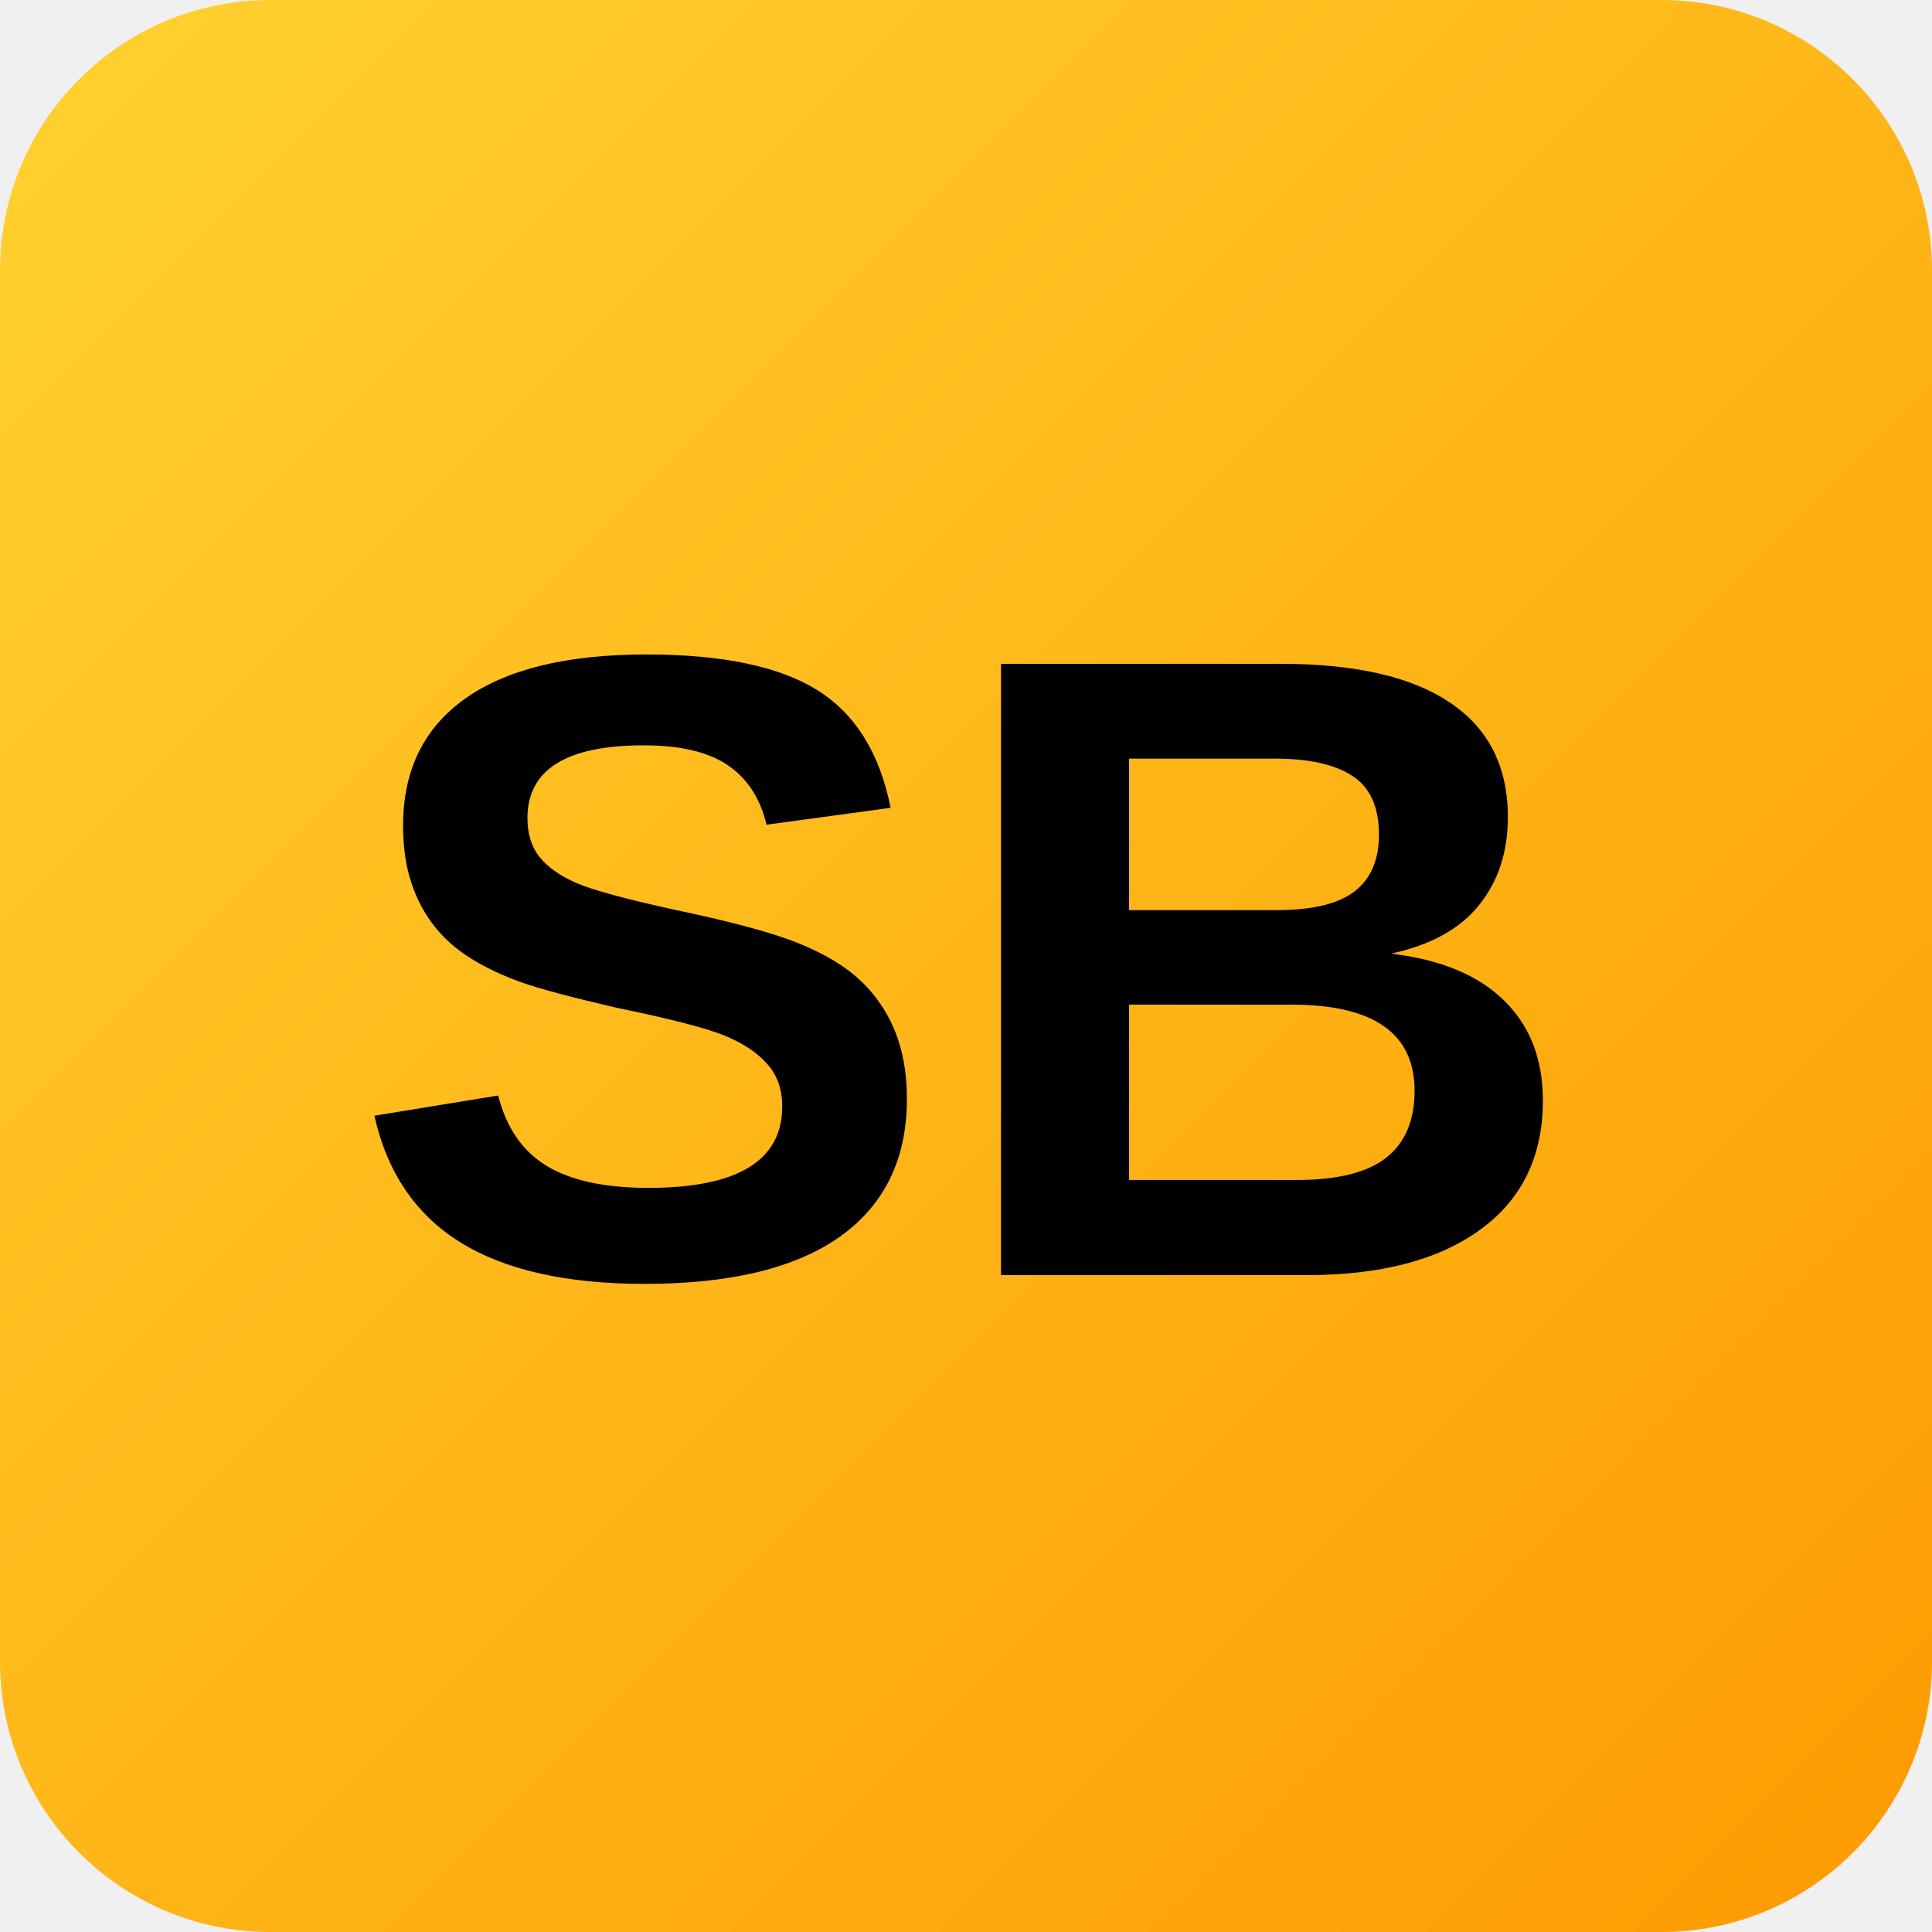
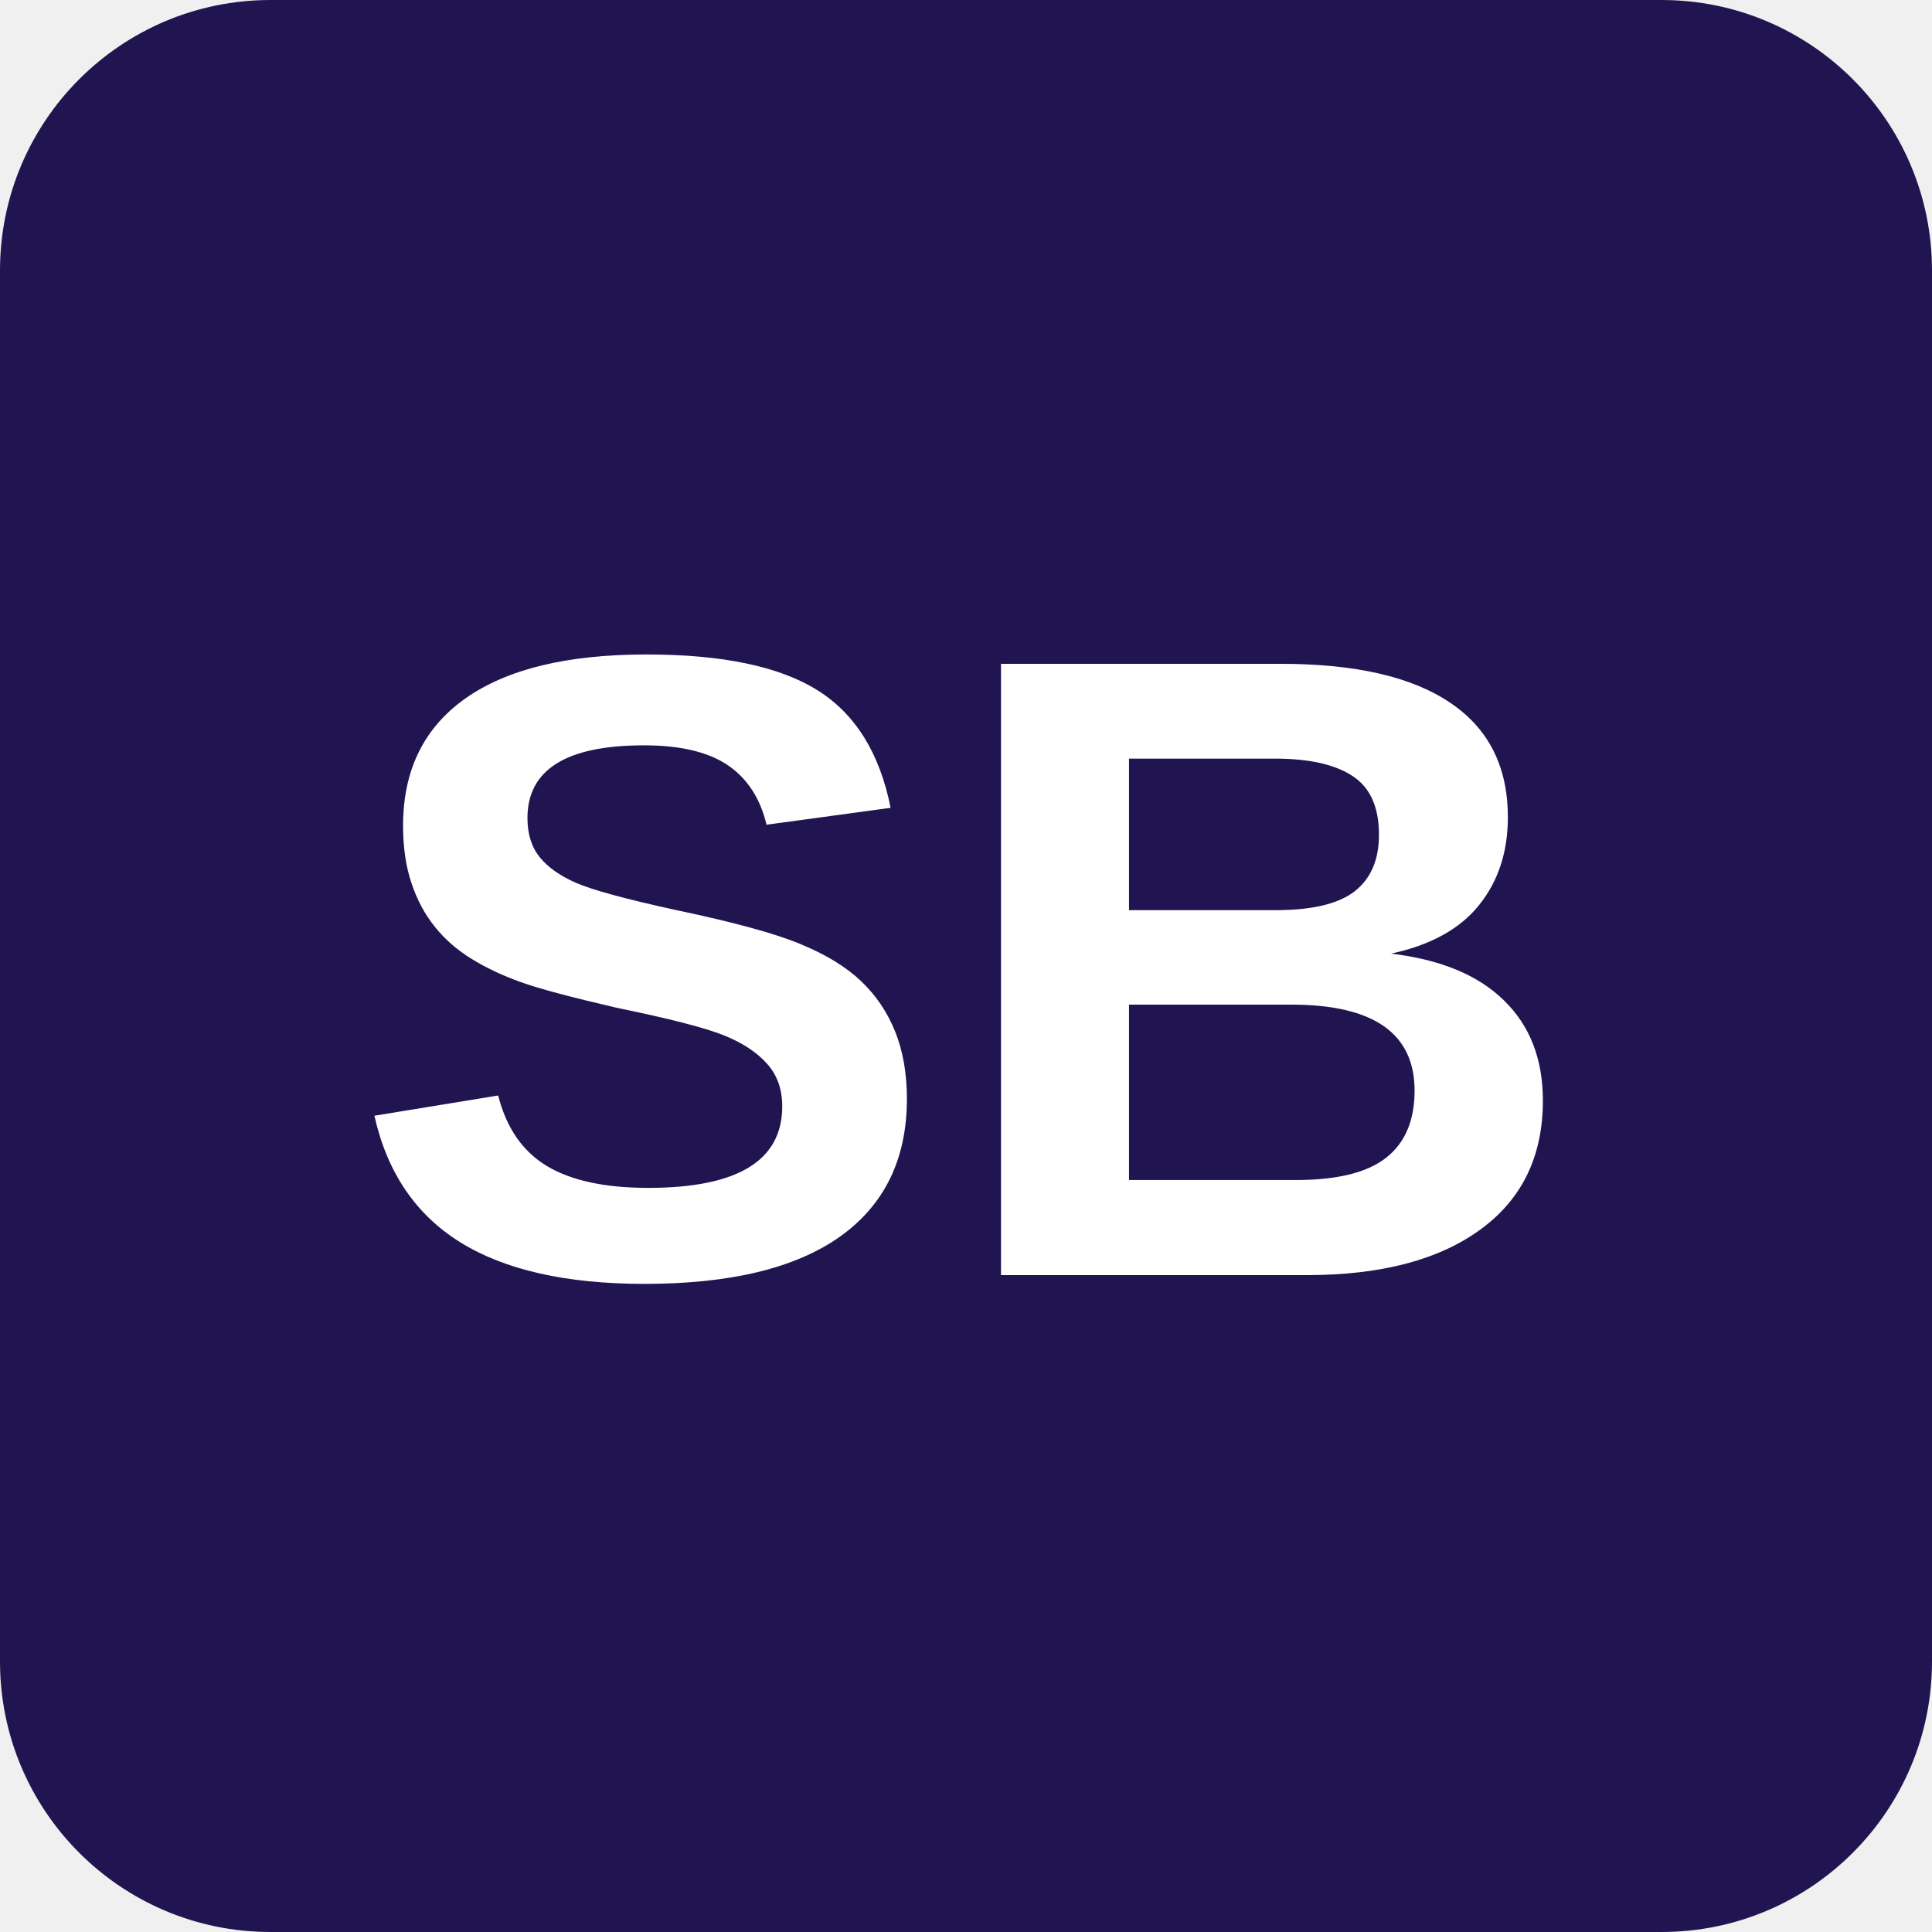
<svg xmlns="http://www.w3.org/2000/svg" viewBox="0 0 100 100">
-   <defs>
-     <linearGradient id="g" x1="0" y1="0" x2="1" y2="1">
-       <stop offset="0" stop-color="#ffd230" />
-       <stop offset="1" stop-color="#fe9a00" />
-     </linearGradient>
-   </defs>
-   <rect width="100" height="100" rx="14" fill="url(#g)" />
-   <text x="50" y="66" font-size="46" font-weight="800" text-anchor="middle" fill="#000" font-family="Arial, Helvetica, sans-serif">SB</text>
+   <rect width="100" height="100" rx="14" fill="#211551" />
+   <text x="50" y="66" font-size="46" font-weight="800" text-anchor="middle" fill="#fff" font-family="Arial, Helvetica, sans-serif">SB</text>
</svg>
